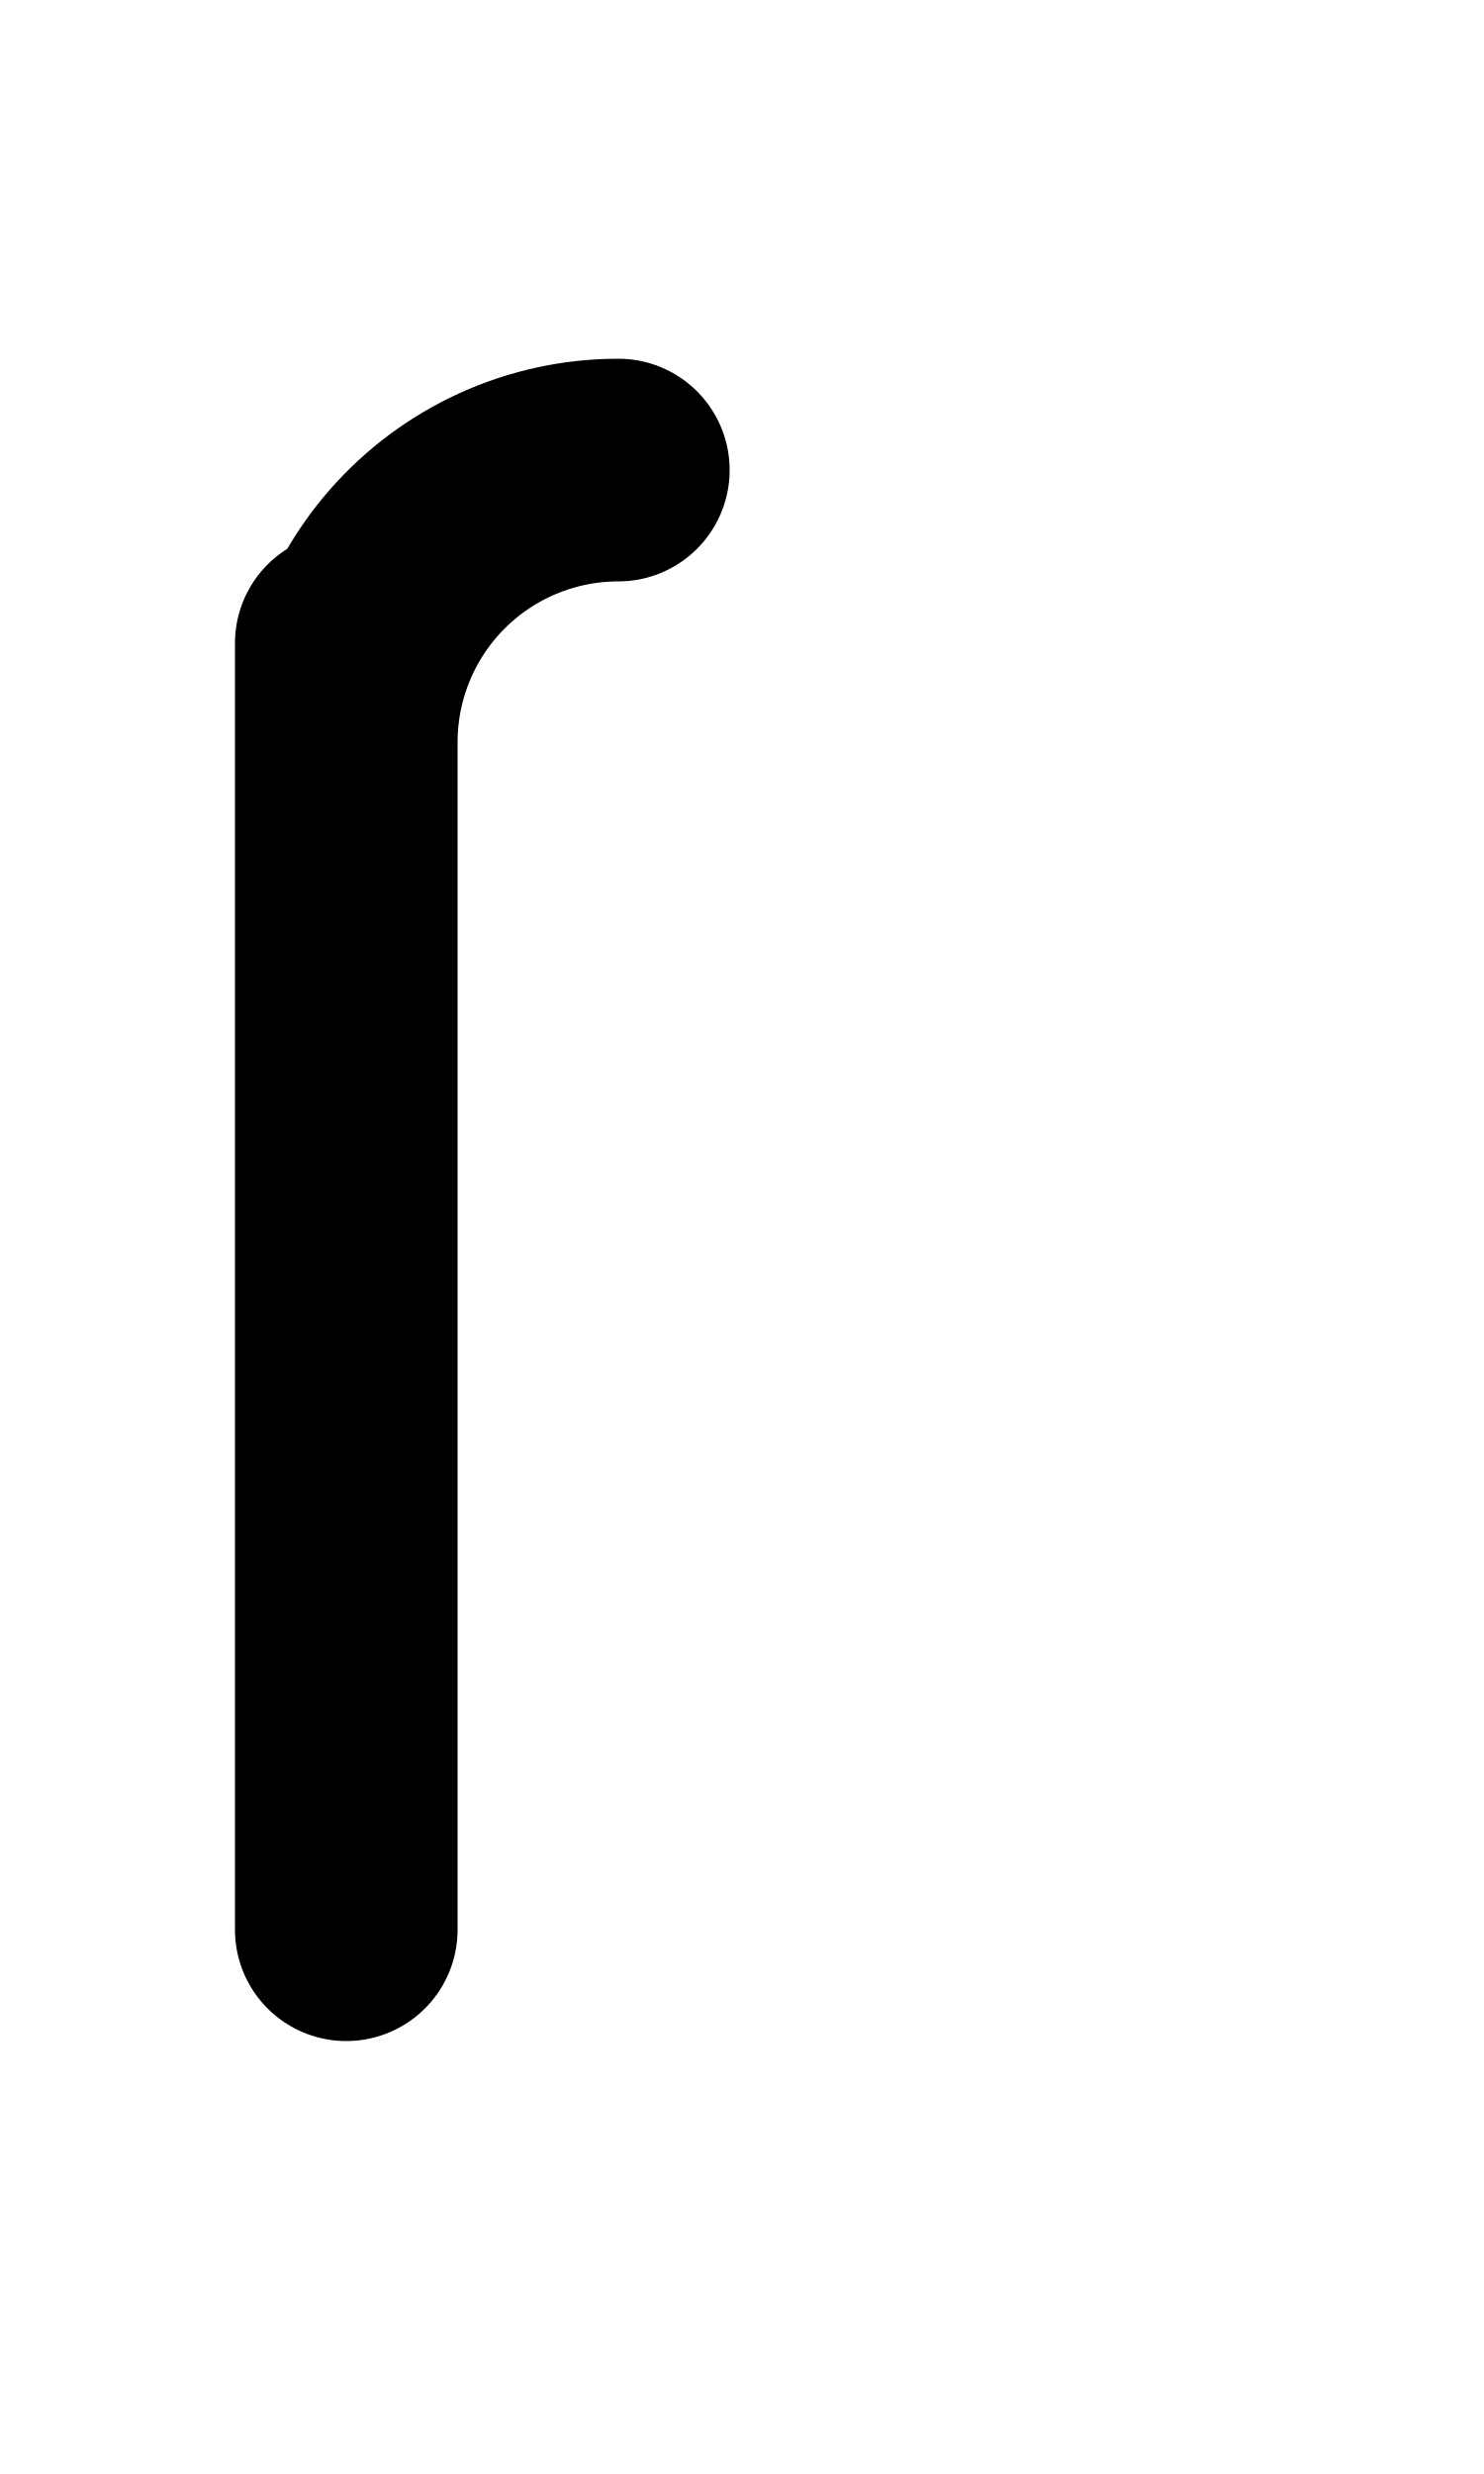
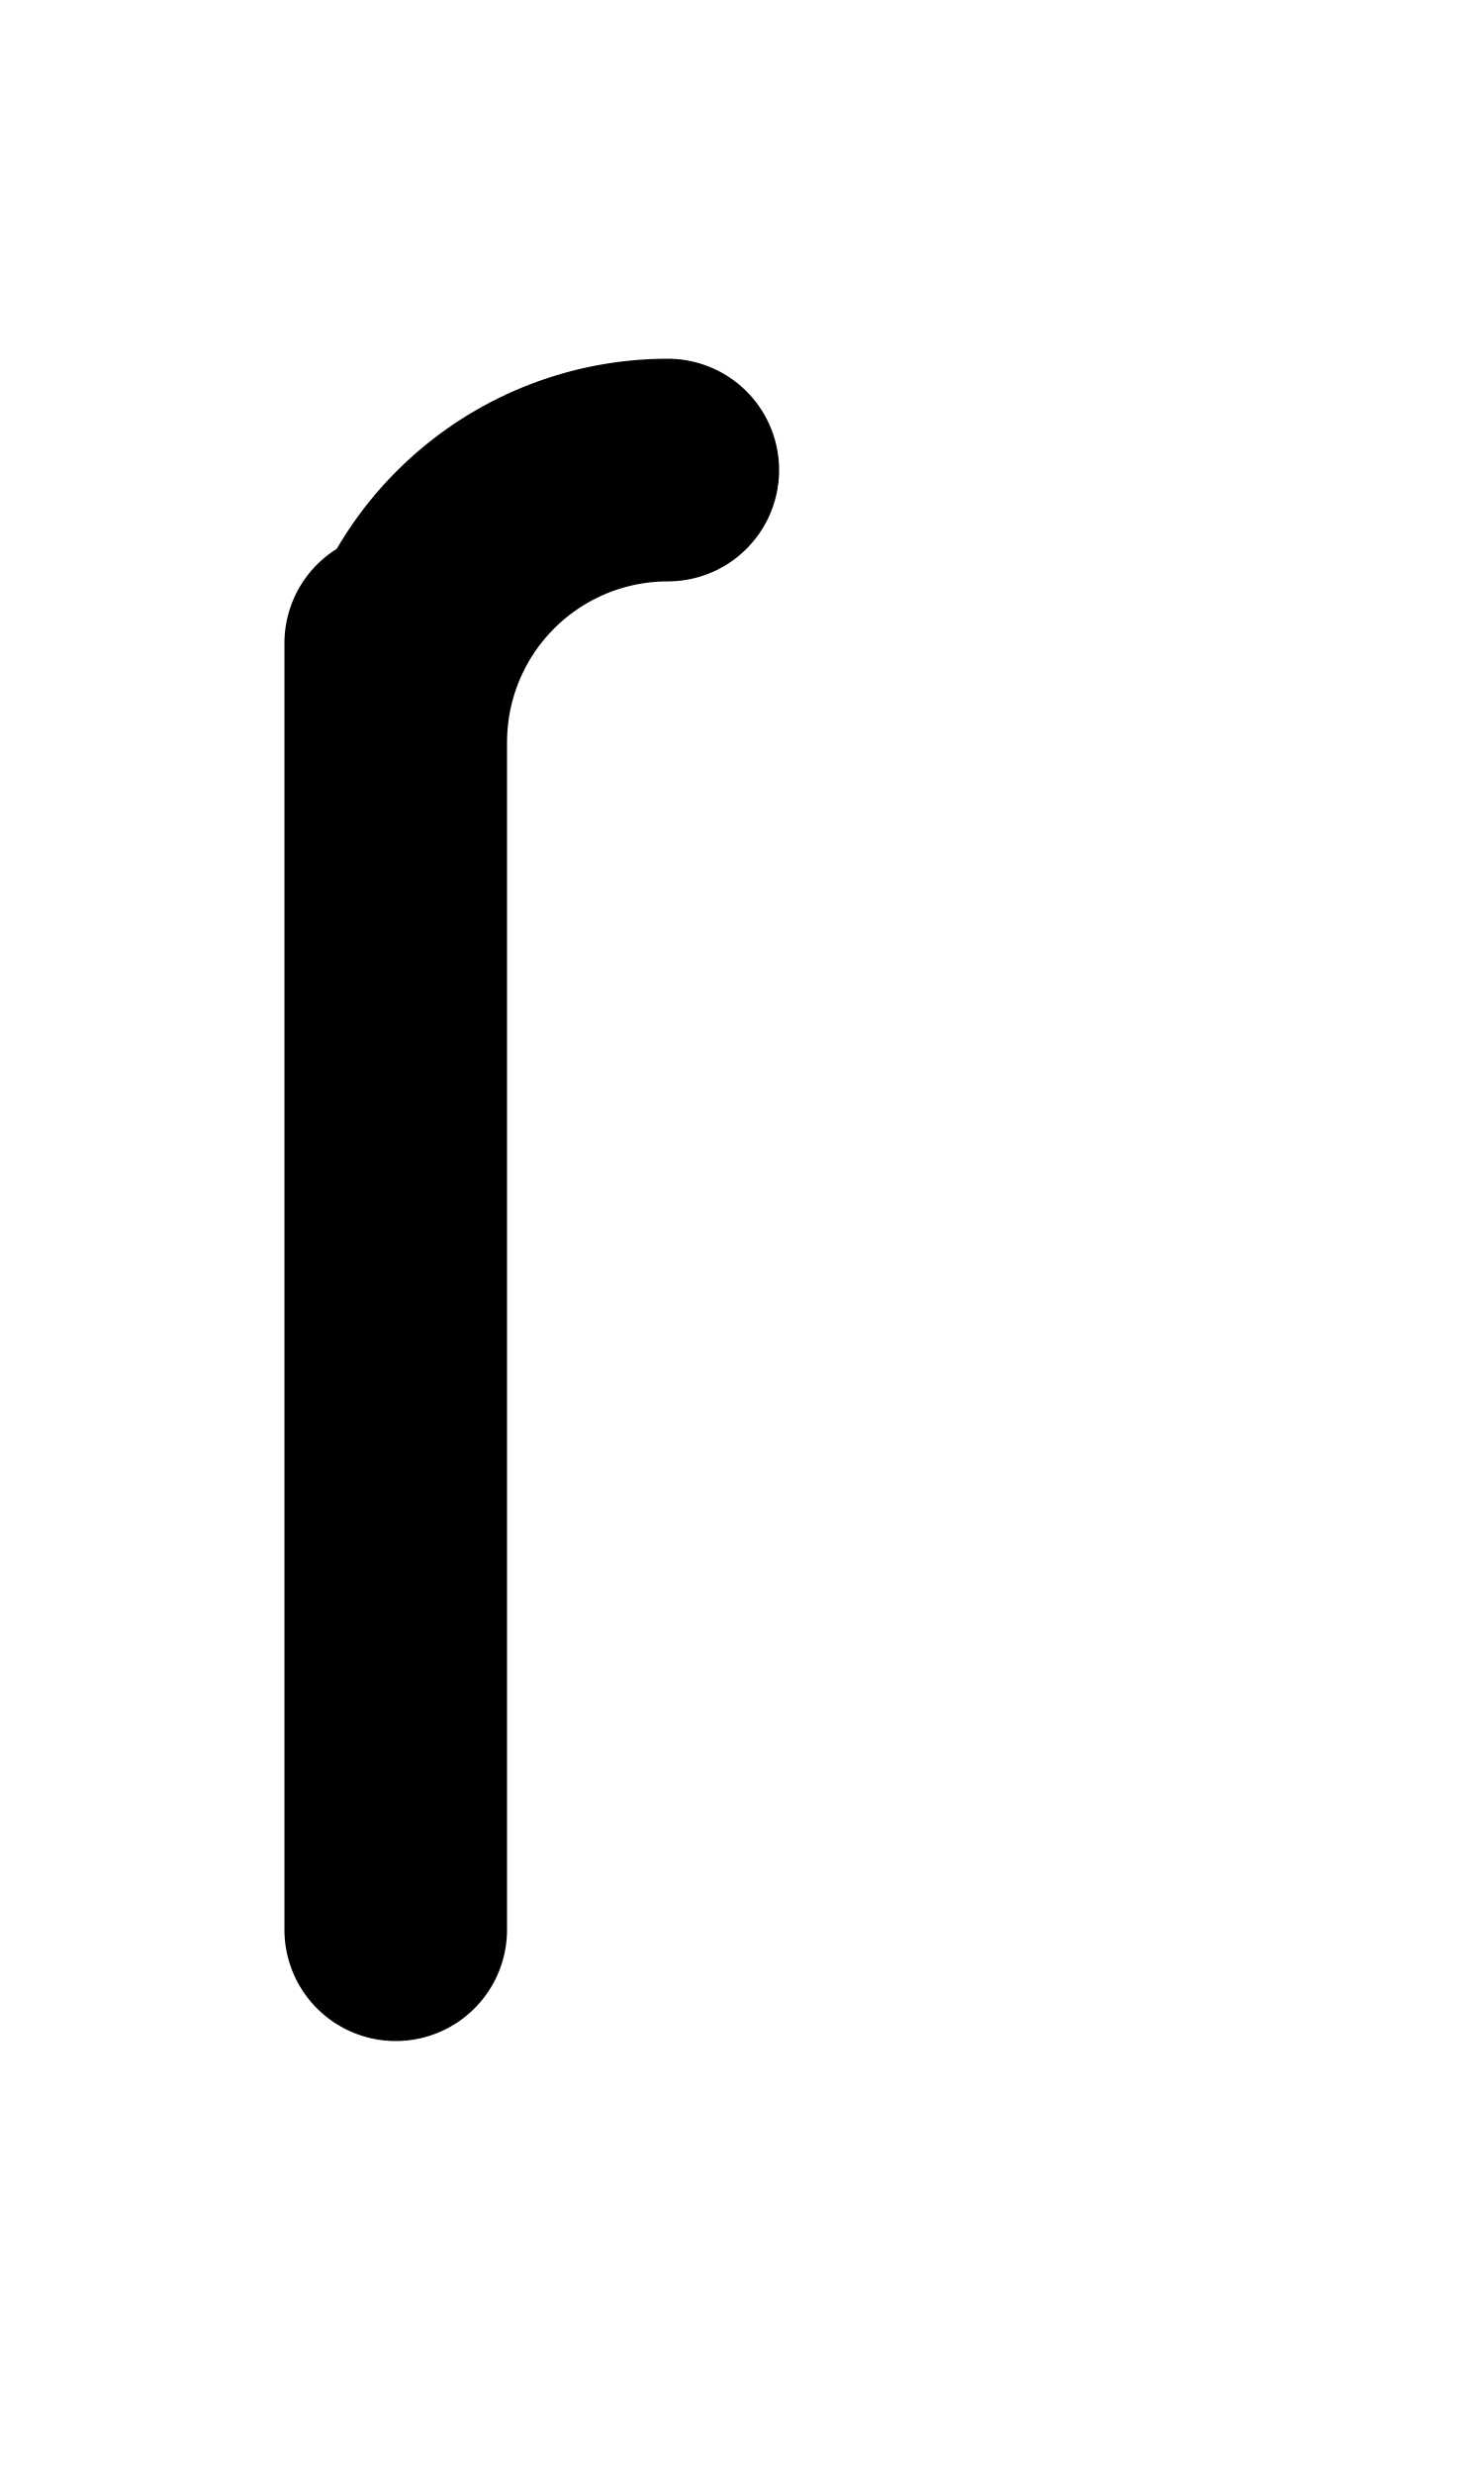
<svg xmlns="http://www.w3.org/2000/svg" viewBox="0 0 600.000 1000">
-   <path d="M 185.096 296.541 L 185.211 294.814 L 185.372 293.091 L 185.579 291.373 L 185.831 289.662 L 186.129 287.957 L 186.473 286.261 L 186.861 284.575 L 187.294 282.899 L 187.771 281.236 L 188.293 279.586 L 188.858 277.951 L 189.467 276.331 L 190.118 274.728 L 190.812 273.143 L 191.548 271.577 L 192.326 270.031 L 193.144 268.506 L 194.002 267.004 L 194.901 265.525 L 195.838 264.070 L 196.814 262.641 L 197.827 261.238 L 198.877 259.863 L 199.964 258.517 L 201.086 257.199 L 202.243 255.912 L 203.433 254.657 L 204.657 253.433 L 205.912 252.243 L 207.199 251.086 L 208.517 249.964 L 209.863 248.877 L 211.238 247.827 L 212.641 246.814 L 214.070 245.838 L 215.525 244.901 L 217.004 244.002 L 218.506 243.144 L 220.031 242.326 L 221.577 241.548 L 223.143 240.812 L 224.728 240.118 L 226.331 239.467 L 227.951 238.858 L 229.586 238.293 L 231.236 237.771 L 232.899 237.294 L 234.575 236.861 L 236.261 236.473 L 237.957 236.129 L 239.662 235.831 L 241.373 235.579 L 243.091 235.372 L 244.814 235.211 L 246.541 235.096 L 248.270 235.027 L 250.599 234.996 L 252.071 234.952 L 253.541 234.860 L 255.007 234.721 L 256.467 234.533 L 257.921 234.297 L 259.366 234.015 L 260.801 233.685 L 262.224 233.308 L 263.635 232.885 L 265.031 232.416 L 266.410 231.901 L 267.773 231.342 L 269.116 230.738 L 270.438 230.091 L 271.739 229.401 L 273.017 228.668 L 274.270 227.894 L 275.497 227.080 L 276.696 226.226 L 277.867 225.333 L 279.008 224.402 L 280.118 223.435 L 281.196 222.431 L 282.241 221.393 L 283.250 220.322 L 284.225 219.218 L 285.162 218.082 L 286.062 216.917 L 286.924 215.722 L 287.746 214.500 L 288.527 213.252 L 289.267 211.979 L 289.965 210.683 L 290.621 209.364 L 291.232 208.025 L 291.800 206.666 L 292.323 205.289 L 292.801 203.896 L 293.232 202.488 L 293.618 201.067 L 293.957 199.634 L 294.248 198.191 L 294.493 196.739 L 294.689 195.279 L 294.838 193.814 L 294.939 192.345 L 294.992 190.874 L 294.996 189.401 L 294.952 187.929 L 294.860 186.459 L 294.721 184.993 L 294.533 183.533 L 294.297 182.079 L 294.015 180.634 L 293.685 179.199 L 293.308 177.776 L 292.885 176.365 L 292.416 174.969 L 291.901 173.590 L 291.342 172.227 L 290.738 170.884 L 290.091 169.562 L 289.401 168.261 L 288.668 166.983 L 287.894 165.730 L 287.080 164.503 L 286.226 163.304 L 285.333 162.133 L 284.402 160.992 L 283.435 159.882 L 282.431 158.804 L 281.393 157.759 L 280.322 156.750 L 279.218 155.775 L 278.082 154.838 L 276.917 153.938 L 275.722 153.076 L 274.500 152.254 L 273.252 151.473 L 271.979 150.733 L 270.683 150.035 L 269.364 149.379 L 268.025 148.768 L 266.666 148.200 L 265.289 147.677 L 263.896 147.199 L 262.488 146.768 L 261.067 146.382 L 259.634 146.043 L 258.191 145.752 L 256.739 145.507 L 255.279 145.311 L 253.814 145.162 L 252.345 145.061 L 250.874 145.008 L 249.401 145.004 L 246.473 145.043 L 245.275 145.075 L 242.349 145.192 L 241.153 145.256 L 238.231 145.450 L 237.036 145.546 L 234.121 145.818 L 232.929 145.946 L 230.022 146.296 L 228.834 146.455 L 225.937 146.882 L 224.754 147.073 L 221.870 147.577 L 220.692 147.799 L 217.822 148.380 L 216.651 148.633 L 213.797 149.290 L 212.633 149.574 L 209.798 150.307 L 208.642 150.622 L 205.827 151.430 L 204.680 151.776 L 201.888 152.659 L 200.751 153.035 L 197.983 153.992 L 196.856 154.398 L 194.114 155.428 L 192.999 155.865 L 190.286 156.967 L 189.182 157.433 L 186.499 158.608 L 185.408 159.103 L 182.758 160.348 L 181.680 160.872 L 179.064 162.188 L 178.001 162.740 L 175.421 164.125 L 174.373 164.705 L 171.830 166.158 L 170.798 166.767 L 168.295 168.287 L 167.279 168.922 L 164.817 170.509 L 163.819 171.171 L 161.400 172.822 L 160.420 173.511 L 158.046 175.226 L 157.085 175.940 L 154.757 177.718 L 153.815 178.458 L 151.536 180.296 L 150.614 181.061 L 148.384 182.960 L 147.483 183.749 L 145.305 185.707 L 144.424 186.519 L 142.299 188.534 L 141.441 189.370 L 139.370 191.441 L 138.534 192.299 L 136.519 194.424 L 135.707 195.305 L 133.749 197.483 L 132.960 198.384 L 131.061 200.614 L 130.296 201.536 L 128.458 203.815 L 127.718 204.757 L 125.940 207.085 L 125.226 208.046 L 123.511 210.420 L 122.822 211.400 L 121.171 213.819 L 120.509 214.817 L 118.922 217.279 L 118.287 218.295 L 116.767 220.798 L 116.158 221.830 L 116.152 221.840 L 114.999 222.584 L 113.789 223.422 L 112.606 224.299 L 111.452 225.215 L 110.329 226.167 L 109.238 227.156 L 108.180 228.180 L 107.156 229.238 L 106.167 230.329 L 105.215 231.452 L 104.299 232.606 L 103.422 233.789 L 102.584 234.999 L 101.786 236.237 L 101.029 237.500 L 100.314 238.787 L 99.641 240.097 L 99.011 241.428 L 98.425 242.779 L 97.884 244.149 L 97.388 245.535 L 96.938 246.937 L 96.533 248.353 L 96.176 249.782 L 95.865 251.221 L 95.601 252.670 L 95.385 254.126 L 95.217 255.589 L 95.096 257.057 L 95.024 258.528 L 95.000 260.000 L 95.000 780.000 L 95.024 781.472 L 95.096 782.943 L 95.217 784.411 L 95.385 785.874 L 95.601 787.330 L 95.865 788.779 L 96.176 790.218 L 96.533 791.647 L 96.938 793.063 L 97.388 794.465 L 97.884 795.851 L 98.425 797.221 L 99.011 798.572 L 99.641 799.903 L 100.314 801.213 L 101.029 802.500 L 101.786 803.763 L 102.584 805.001 L 103.422 806.211 L 104.299 807.394 L 105.215 808.548 L 106.167 809.671 L 107.156 810.762 L 108.180 811.820 L 109.238 812.844 L 110.329 813.833 L 111.452 814.785 L 112.606 815.701 L 113.789 816.578 L 114.999 817.416 L 116.237 818.214 L 117.500 818.971 L 118.787 819.686 L 120.097 820.359 L 121.428 820.989 L 122.779 821.575 L 124.149 822.116 L 125.535 822.612 L 126.937 823.062 L 128.353 823.467 L 129.782 823.824 L 131.221 824.135 L 132.670 824.399 L 134.126 824.615 L 135.589 824.783 L 137.057 824.904 L 138.528 824.976 L 140.000 825.000 L 141.472 824.976 L 142.943 824.904 L 144.411 824.783 L 145.874 824.615 L 147.330 824.399 L 148.779 824.135 L 150.218 823.824 L 151.647 823.467 L 153.063 823.062 L 154.465 822.612 L 155.851 822.116 L 157.221 821.575 L 158.572 820.989 L 159.903 820.359 L 161.213 819.686 L 162.500 818.971 L 163.763 818.214 L 165.001 817.416 L 166.211 816.578 L 167.394 815.701 L 168.548 814.785 L 169.671 813.833 L 170.762 812.844 L 171.820 811.820 L 172.844 810.762 L 173.833 809.671 L 174.785 808.548 L 175.701 807.394 L 176.578 806.211 L 177.416 805.001 L 178.214 803.763 L 178.971 802.500 L 179.686 801.213 L 180.359 799.903 L 180.989 798.572 L 181.575 797.221 L 182.116 795.851 L 182.612 794.465 L 183.062 793.063 L 183.467 791.647 L 183.824 790.218 L 184.135 788.779 L 184.399 787.330 L 184.615 785.874 L 184.783 784.411 L 184.904 782.943 L 184.976 781.472 L 185.000 780.000 L 185.000 300.300 L 185.027 298.270 L 185.096 296.541 Z" fill="black" fill-rule="evenodd" />
+   <path d="M 205.070 297.042 L 205.154 295.564 L 205.272 294.089 L 205.424 292.618 L 205.608 291.150 L 205.826 289.686 L 206.078 288.228 L 206.362 286.776 L 206.680 285.331 L 207.030 283.893 L 207.413 282.464 L 207.829 281.044 L 208.276 279.634 L 208.756 278.234 L 209.267 276.845 L 209.810 275.469 L 210.384 274.105 L 210.989 272.755 L 211.624 271.419 L 212.290 270.097 L 212.986 268.791 L 213.711 267.501 L 214.465 266.229 L 215.248 264.973 L 216.060 263.736 L 216.899 262.517 L 217.766 261.318 L 218.660 260.139 L 219.581 258.981 L 220.528 257.844 L 221.500 256.729 L 222.498 255.636 L 223.520 254.566 L 224.566 253.520 L 225.636 252.498 L 226.729 251.500 L 227.844 250.528 L 228.981 249.581 L 230.139 248.660 L 231.318 247.766 L 232.517 246.899 L 233.736 246.060 L 234.973 245.248 L 236.229 244.465 L 237.501 243.711 L 238.791 242.986 L 240.097 242.290 L 241.419 241.624 L 242.755 240.989 L 244.105 240.384 L 245.469 239.810 L 246.845 239.267 L 248.234 238.756 L 249.634 238.276 L 251.044 237.829 L 252.464 237.413 L 253.893 237.030 L 255.331 236.680 L 256.776 236.362 L 258.228 236.078 L 259.686 235.826 L 261.150 235.608 L 262.618 235.424 L 264.089 235.272 L 265.564 235.154 L 267.042 235.070 L 268.520 235.020 L 270.512 234.997 L 271.616 234.971 L 272.719 234.918 L 273.821 234.837 L 274.920 234.730 L 276.016 234.596 L 277.109 234.435 L 278.197 234.247 L 279.281 234.033 L 280.359 233.792 L 281.430 233.524 L 282.495 233.231 L 283.552 232.911 L 284.601 232.565 L 285.641 232.194 L 286.672 231.798 L 287.693 231.376 L 288.703 230.929 L 289.702 230.458 L 290.689 229.962 L 291.663 229.442 L 292.625 228.899 L 293.572 228.332 L 294.506 227.742 L 295.425 227.129 L 296.328 226.494 L 297.216 225.837 L 298.087 225.158 L 298.942 224.458 L 299.779 223.738 L 300.598 222.997 L 301.398 222.236 L 302.180 221.456 L 302.942 220.656 L 303.685 219.839 L 304.407 219.003 L 305.108 218.150 L 305.788 217.280 L 306.447 216.393 L 307.084 215.491 L 307.698 214.573 L 308.290 213.641 L 308.859 212.694 L 309.404 211.733 L 309.925 210.760 L 310.423 209.774 L 310.896 208.776 L 311.344 207.766 L 311.768 206.746 L 312.166 205.716 L 312.539 204.677 L 312.887 203.628 L 313.208 202.572 L 313.504 201.508 L 313.773 200.437 L 314.016 199.359 L 314.232 198.276 L 314.422 197.188 L 314.585 196.096 L 314.721 195.000 L 314.831 193.901 L 314.913 192.799 L 314.968 191.696 L 314.996 190.592 L 314.997 189.488 L 314.971 188.384 L 314.918 187.281 L 314.837 186.179 L 314.730 185.080 L 314.596 183.984 L 314.435 182.891 L 314.247 181.803 L 314.033 180.719 L 313.792 179.641 L 313.524 178.570 L 313.231 177.505 L 312.911 176.448 L 312.565 175.399 L 312.194 174.359 L 311.798 173.328 L 311.376 172.307 L 310.929 171.297 L 310.458 170.298 L 309.962 169.311 L 309.442 168.337 L 308.899 167.375 L 308.332 166.428 L 307.742 165.494 L 307.129 164.575 L 306.494 163.672 L 305.837 162.784 L 305.158 161.913 L 304.458 161.058 L 303.738 160.221 L 302.997 159.402 L 302.236 158.602 L 301.456 157.820 L 300.656 157.058 L 299.839 156.315 L 299.003 155.593 L 298.150 154.892 L 297.280 154.212 L 296.393 153.553 L 295.491 152.916 L 294.573 152.302 L 293.641 151.710 L 292.694 151.141 L 291.733 150.596 L 290.760 150.075 L 289.774 149.577 L 288.776 149.104 L 287.766 148.656 L 286.746 148.232 L 285.716 147.834 L 284.677 147.461 L 283.628 147.113 L 282.572 146.792 L 281.508 146.496 L 280.437 146.227 L 279.359 145.984 L 278.276 145.768 L 277.188 145.578 L 276.096 145.415 L 275.000 145.279 L 273.901 145.169 L 272.799 145.087 L 271.696 145.032 L 270.592 145.004 L 269.488 145.003 L 266.984 145.031 L 265.960 145.055 L 263.457 145.140 L 262.434 145.187 L 259.934 145.329 L 258.912 145.399 L 256.415 145.599 L 255.395 145.692 L 252.904 145.948 L 251.887 146.064 L 249.402 146.377 L 248.387 146.516 L 245.910 146.886 L 244.899 147.048 L 242.431 147.474 L 241.424 147.659 L 238.966 148.141 L 237.963 148.349 L 235.518 148.886 L 234.520 149.118 L 232.087 149.710 L 231.094 149.964 L 228.675 150.612 L 227.689 150.889 L 225.286 151.592 L 224.306 151.891 L 221.919 152.648 L 220.946 152.969 L 218.577 153.781 L 217.612 154.124 L 215.262 154.989 L 214.305 155.354 L 211.975 156.273 L 211.027 156.659 L 208.719 157.631 L 207.779 158.039 L 205.494 159.063 L 204.564 159.492 L 202.302 160.568 L 201.382 161.018 L 199.146 162.145 L 198.236 162.616 L 196.026 163.793 L 195.128 164.285 L 192.945 165.512 L 192.058 166.025 L 189.904 167.301 L 189.028 167.834 L 186.904 169.159 L 186.041 169.711 L 183.947 171.084 L 183.097 171.656 L 181.035 173.077 L 180.198 173.667 L 178.169 175.135 L 177.345 175.744 L 175.350 177.257 L 174.541 177.886 L 172.581 179.444 L 171.786 180.090 L 169.862 181.693 L 169.082 182.357 L 167.194 184.003 L 166.430 184.685 L 164.581 186.373 L 163.832 187.072 L 162.021 188.802 L 161.289 189.518 L 159.518 191.289 L 158.802 192.021 L 157.072 193.832 L 156.373 194.581 L 154.685 196.430 L 154.003 197.194 L 152.357 199.082 L 151.693 199.862 L 150.090 201.786 L 149.444 202.581 L 147.886 204.541 L 147.257 205.350 L 145.744 207.345 L 145.135 208.169 L 143.667 210.198 L 143.077 211.035 L 141.656 213.097 L 141.084 213.947 L 139.711 216.041 L 139.159 216.904 L 137.834 219.028 L 137.301 219.904 L 136.153 221.841 L 135.925 221.982 L 134.999 222.584 L 134.089 223.209 L 133.194 223.856 L 132.315 224.524 L 131.452 225.215 L 130.607 225.926 L 129.780 226.657 L 128.971 227.409 L 128.180 228.180 L 127.409 228.971 L 126.657 229.780 L 125.926 230.607 L 125.215 231.452 L 124.524 232.315 L 123.856 233.194 L 123.209 234.089 L 122.584 234.999 L 121.982 235.925 L 121.402 236.865 L 120.846 237.820 L 120.314 238.787 L 119.805 239.767 L 119.320 240.760 L 118.861 241.764 L 118.425 242.779 L 118.015 243.805 L 117.631 244.840 L 117.271 245.884 L 116.938 246.937 L 116.630 247.998 L 116.349 249.066 L 116.093 250.140 L 115.865 251.221 L 115.663 252.307 L 115.487 253.397 L 115.338 254.492 L 115.217 255.589 L 115.122 256.690 L 115.054 257.792 L 115.014 258.896 L 115.000 260.000 L 115.000 780.000 L 115.014 781.104 L 115.054 782.208 L 115.122 783.310 L 115.217 784.411 L 115.338 785.508 L 115.487 786.603 L 115.663 787.693 L 115.865 788.779 L 116.093 789.860 L 116.349 790.934 L 116.630 792.002 L 116.938 793.063 L 117.271 794.116 L 117.631 795.160 L 118.015 796.195 L 118.425 797.221 L 118.861 798.236 L 119.320 799.240 L 119.805 800.233 L 120.314 801.213 L 120.846 802.180 L 121.402 803.135 L 121.982 804.075 L 122.584 805.001 L 123.209 805.911 L 123.856 806.806 L 124.524 807.685 L 125.215 808.548 L 125.926 809.393 L 126.657 810.220 L 127.409 811.029 L 128.180 811.820 L 128.971 812.591 L 129.780 813.343 L 130.607 814.074 L 131.452 814.785 L 132.315 815.476 L 133.194 816.144 L 134.089 816.791 L 134.999 817.416 L 135.925 818.018 L 136.865 818.598 L 137.820 819.154 L 138.787 819.686 L 139.767 820.195 L 140.760 820.680 L 141.764 821.139 L 142.779 821.575 L 143.805 821.985 L 144.840 822.369 L 145.884 822.729 L 146.937 823.062 L 147.998 823.370 L 149.066 823.651 L 150.140 823.907 L 151.221 824.135 L 152.307 824.337 L 153.397 824.513 L 154.492 824.662 L 155.589 824.783 L 156.690 824.878 L 157.792 824.946 L 158.896 824.986 L 160.000 825.000 L 161.104 824.986 L 162.208 824.946 L 163.310 824.878 L 164.411 824.783 L 165.508 824.662 L 166.603 824.513 L 167.693 824.337 L 168.779 824.135 L 169.860 823.907 L 170.934 823.651 L 172.002 823.370 L 173.063 823.062 L 174.116 822.729 L 175.160 822.369 L 176.195 821.985 L 177.221 821.575 L 178.236 821.139 L 179.240 820.680 L 180.233 820.195 L 181.213 819.686 L 182.180 819.154 L 183.135 818.598 L 184.075 818.018 L 185.001 817.416 L 185.911 816.791 L 186.806 816.144 L 187.685 815.476 L 188.548 814.785 L 189.393 814.074 L 190.220 813.343 L 191.029 812.591 L 191.820 811.820 L 192.591 811.029 L 193.343 810.220 L 194.074 809.393 L 194.785 808.548 L 195.476 807.685 L 196.144 806.806 L 196.791 805.911 L 197.416 805.001 L 198.018 804.075 L 198.598 803.135 L 199.154 802.180 L 199.686 801.213 L 200.195 800.233 L 200.680 799.240 L 201.139 798.236 L 201.575 797.221 L 201.985 796.195 L 202.369 795.160 L 202.729 794.116 L 203.062 793.063 L 203.370 792.002 L 203.651 790.934 L 203.907 789.860 L 204.135 788.779 L 204.337 787.693 L 204.513 786.603 L 204.662 785.508 L 204.783 784.411 L 204.878 783.310 L 204.946 782.208 L 204.986 781.104 L 205.000 780.000 L 205.000 300.256 L 205.020 298.520 L 205.070 297.042 Z" fill="black" fill-rule="evenodd" />
</svg>
